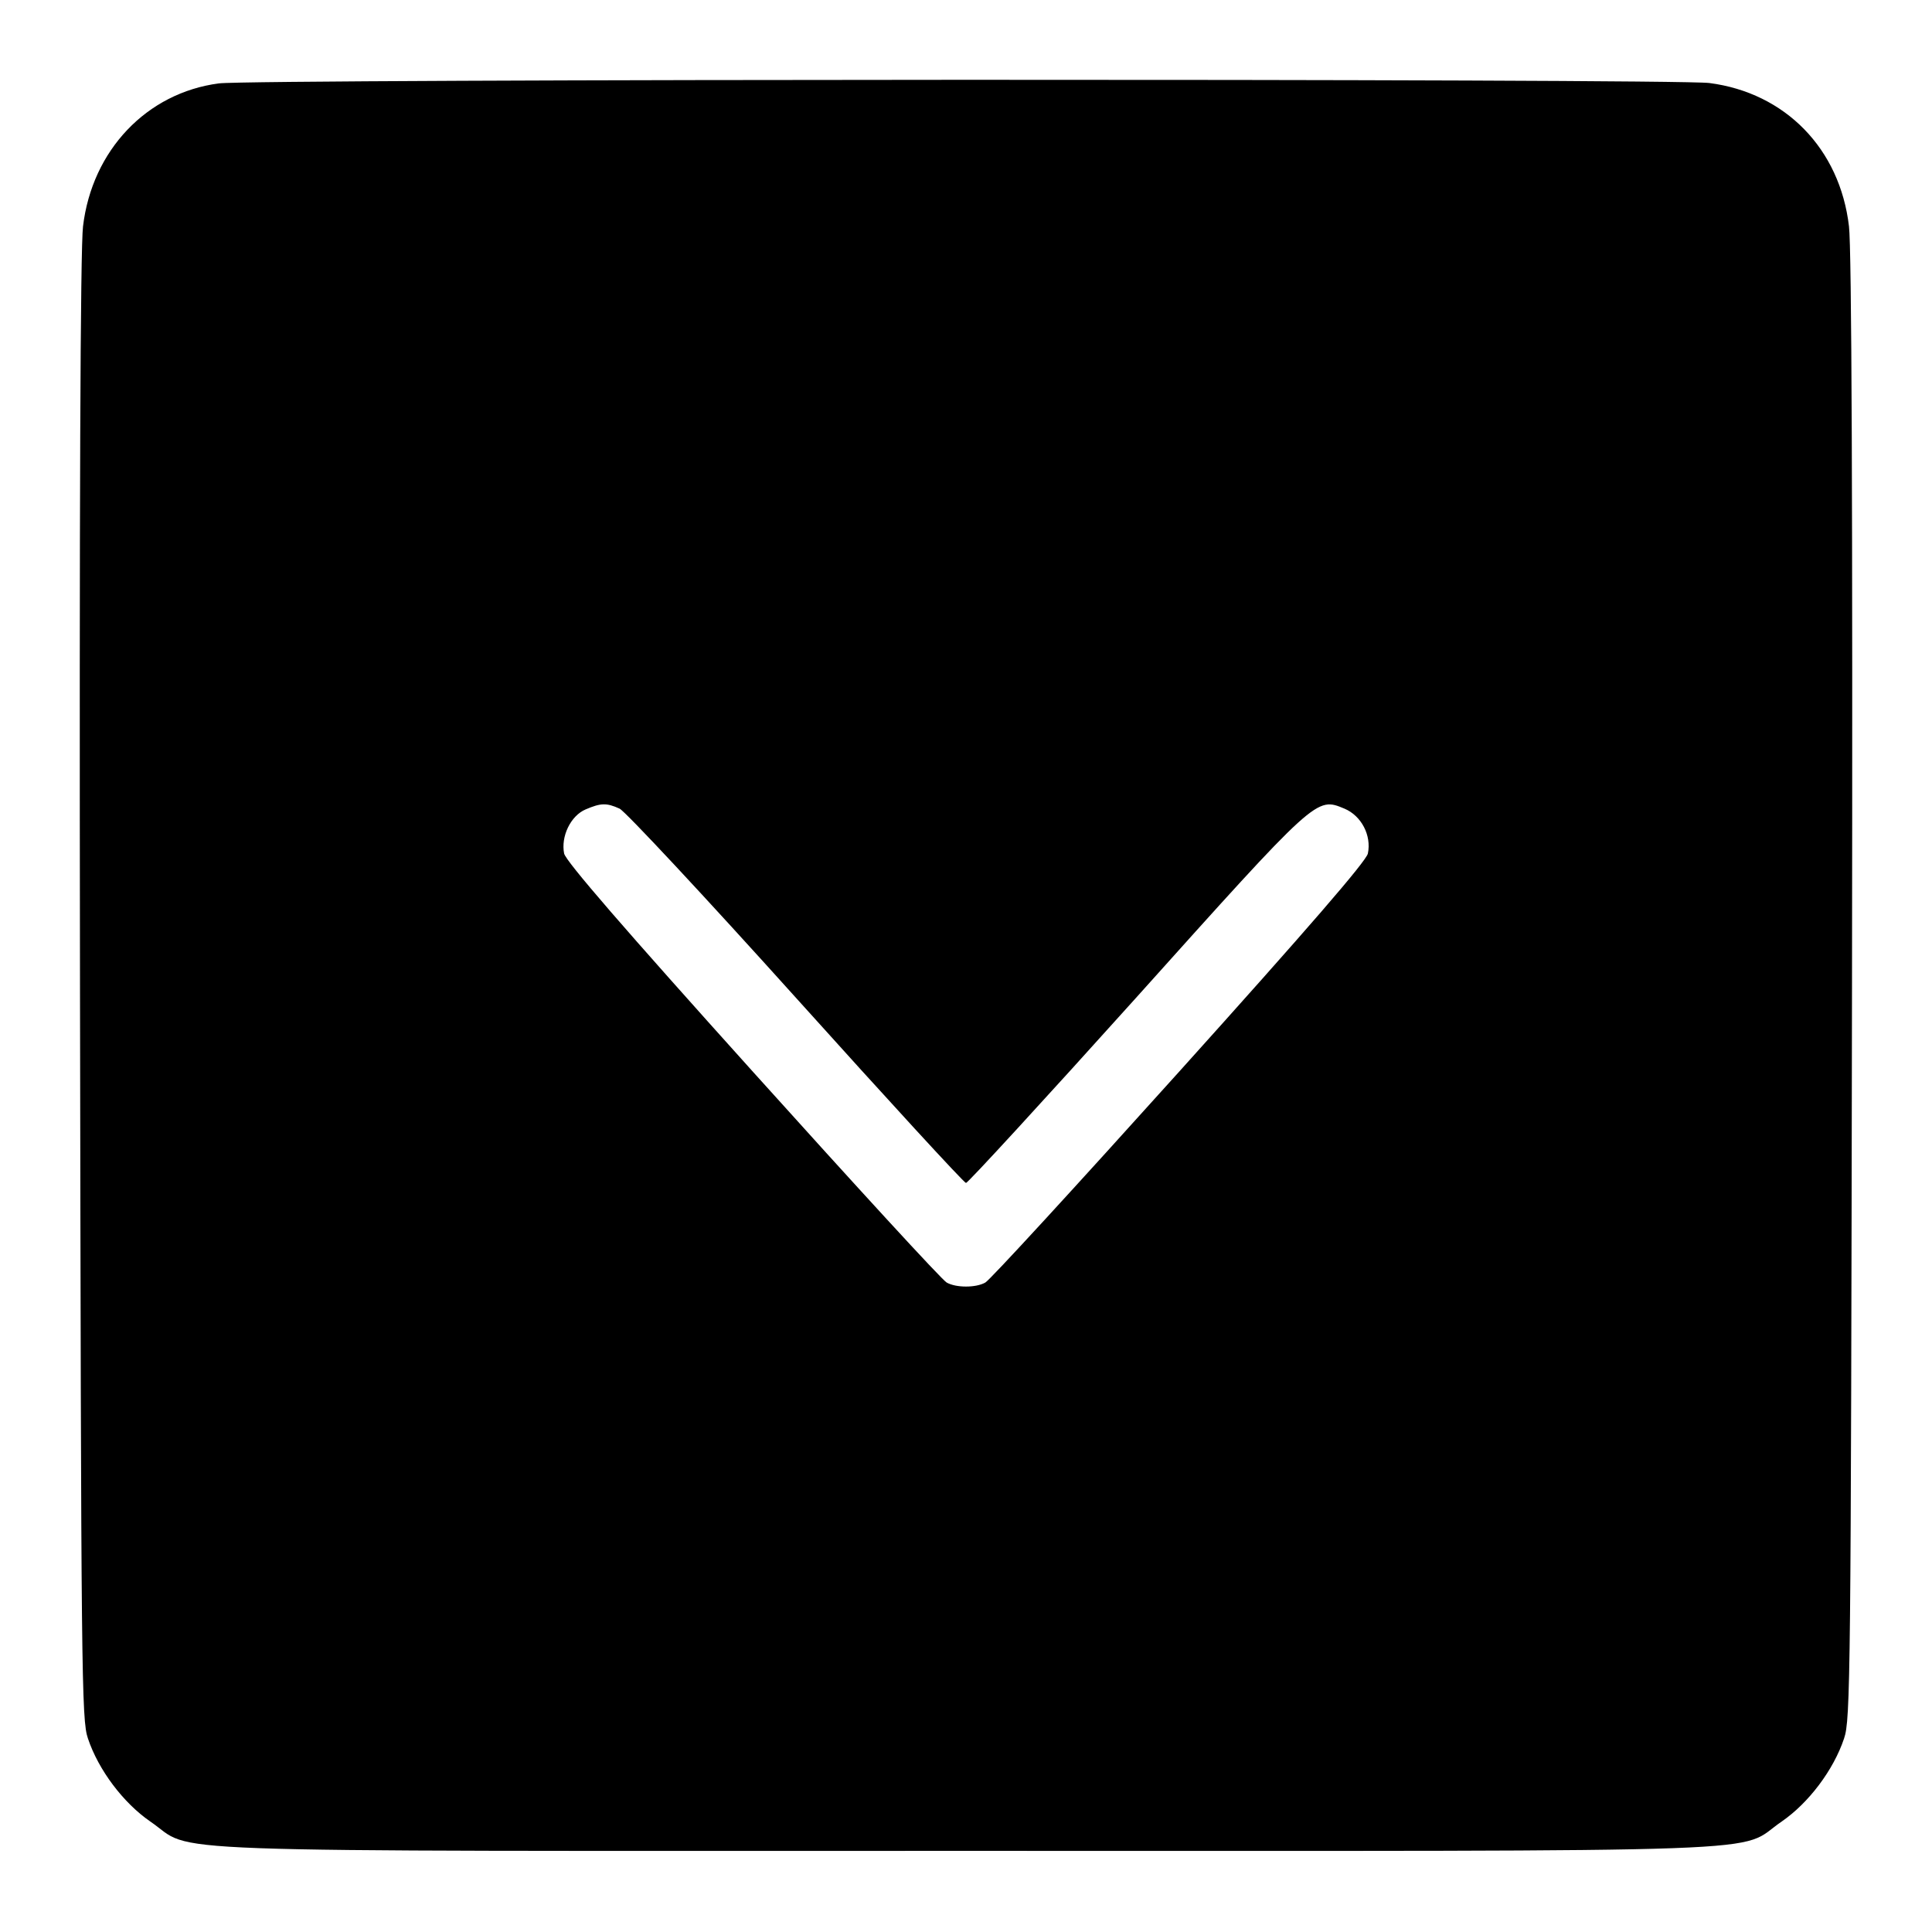
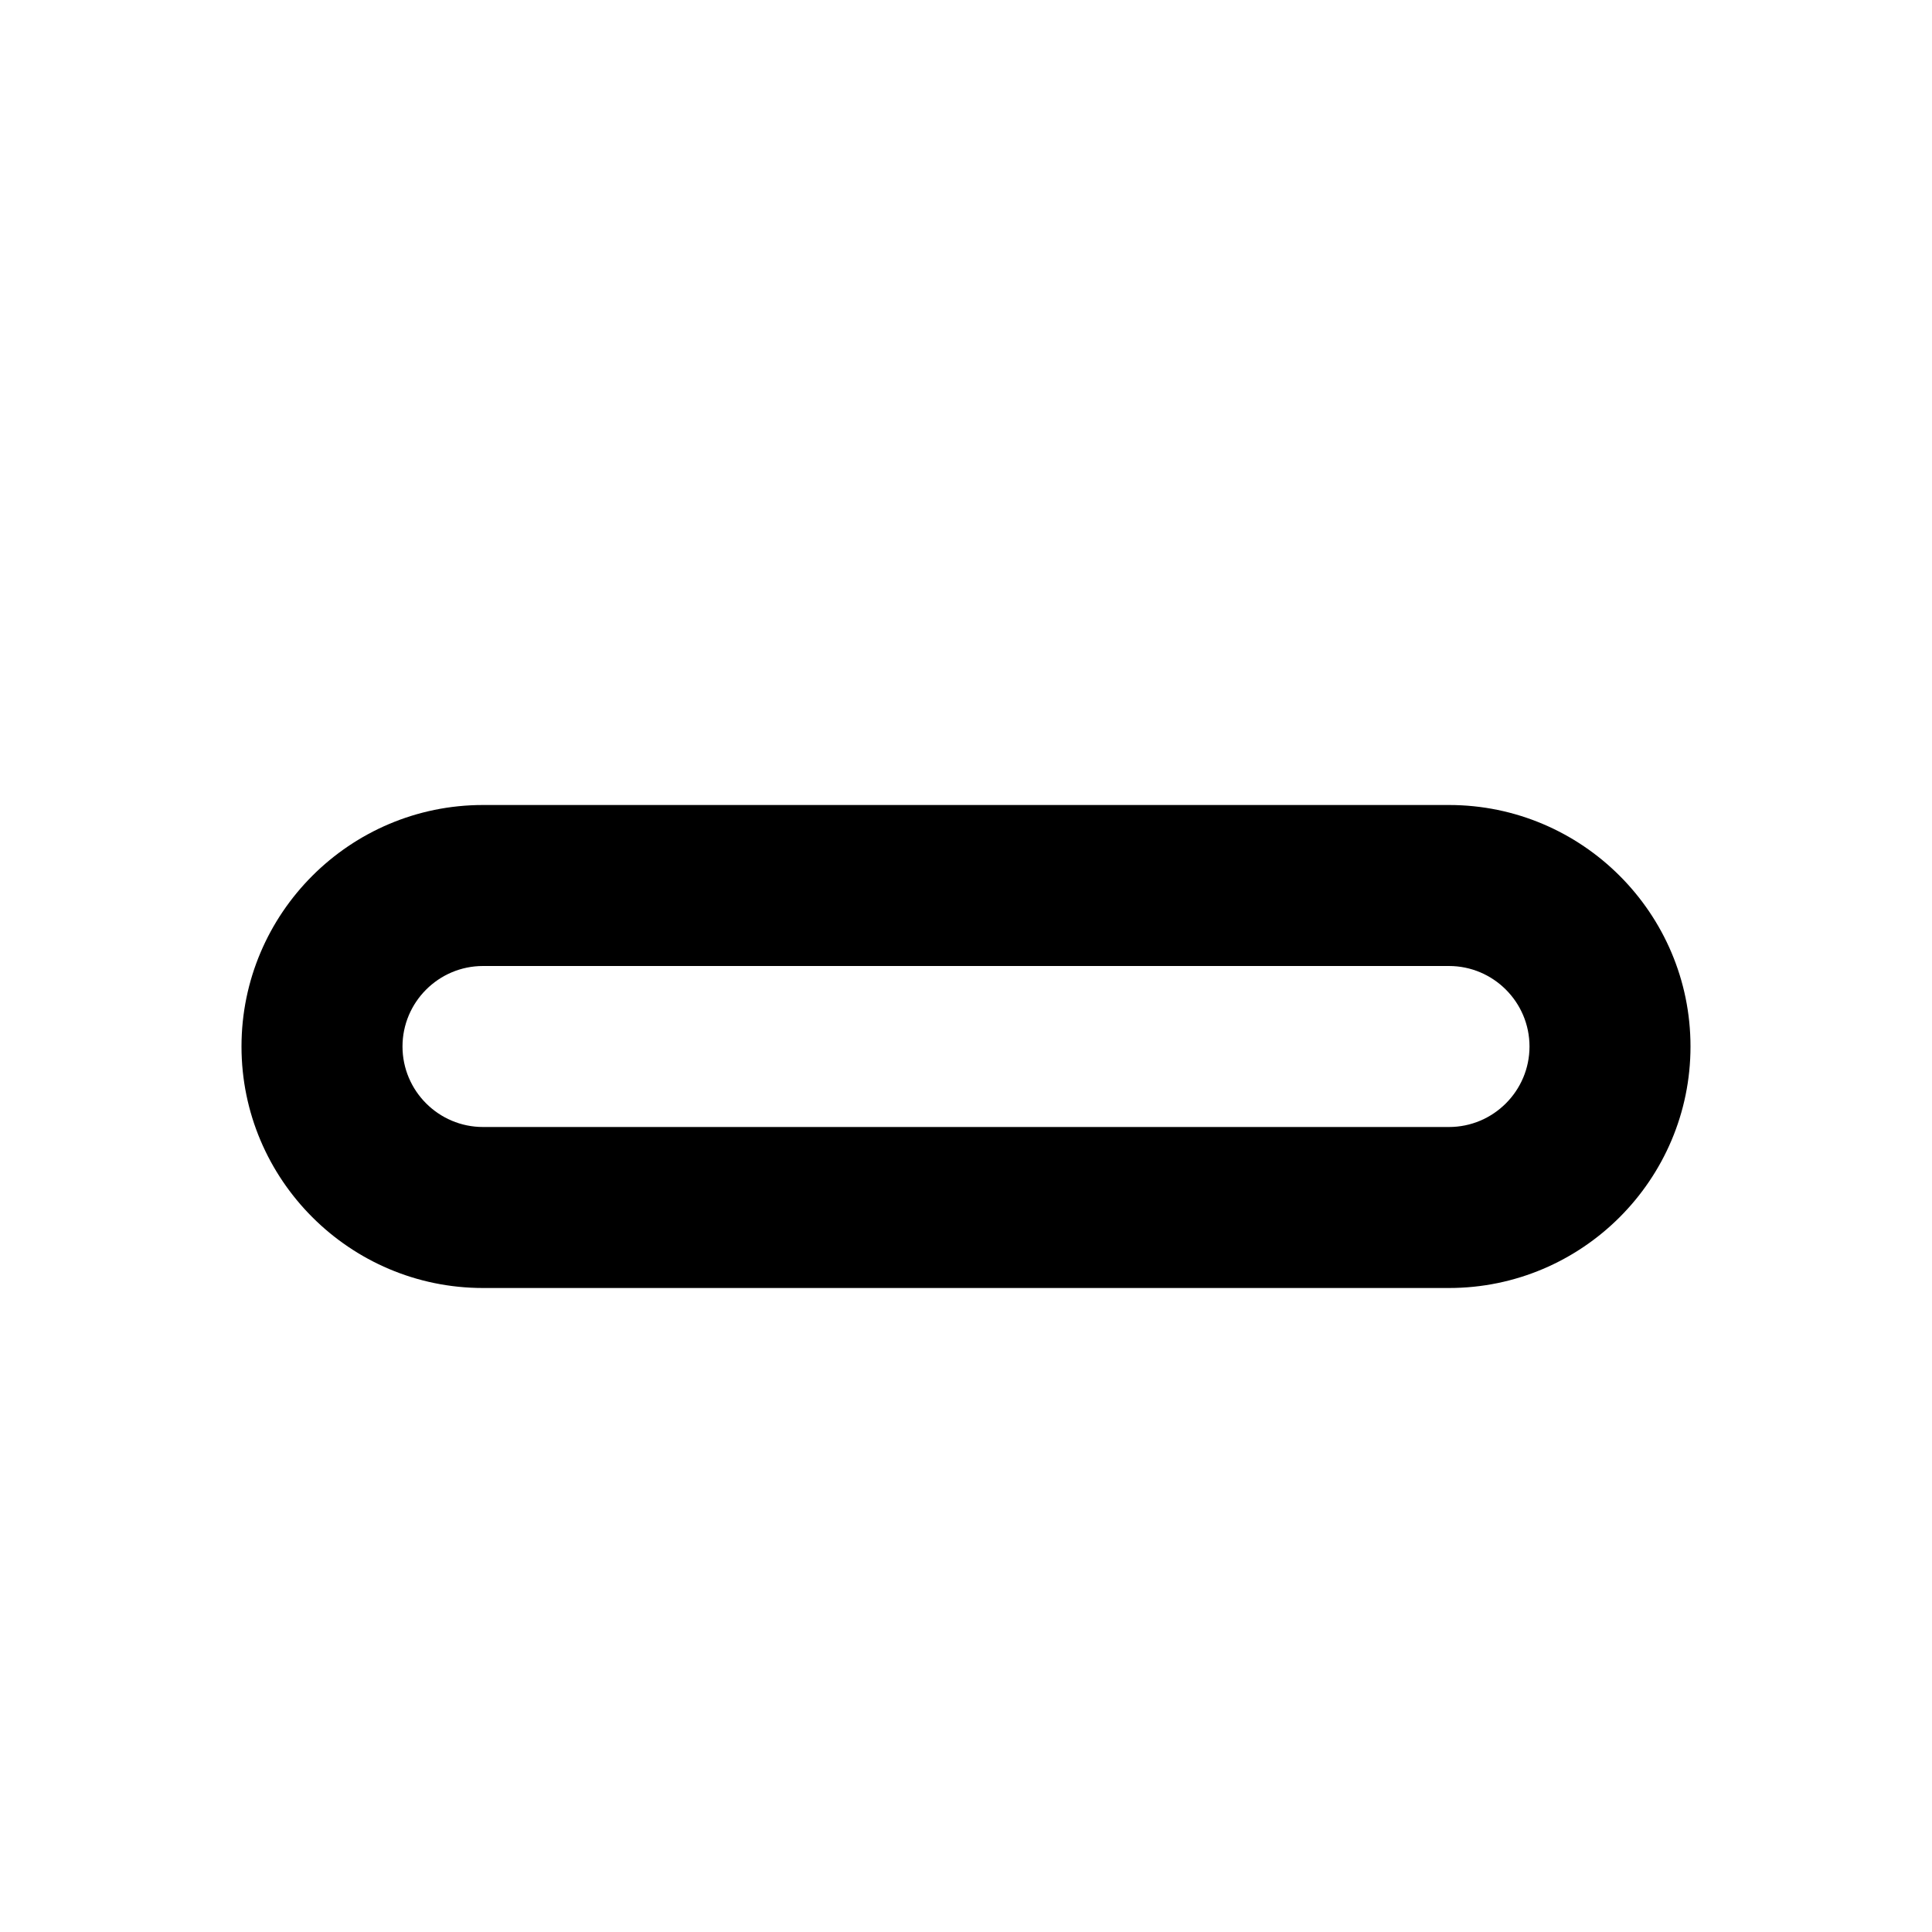
- <svg xmlns="http://www.w3.org/2000/svg" version="1.0" width="512pt" height="512pt" viewBox="0 0 512 512" preserveAspectRatio="xMidYMid meet">
-   <g transform="translate(0,512) scale(0.1,-0.1)" fill="#000000" stroke="none">
-     <path d="M580 4899 c-191 -25 -336 -177 -360 -379 -7 -56 -10 -744 -8 -2020 3 -1825 4 -1938 21 -1987 28 -84 94 -171 165 -220 125 -85 -74 -78 2162 -78 2236 0 2037 -7 2162 78 71 49 137 136 165 220 17 49 18 162 21 1987 2 1276 -1 1964 -8 2020 -24 206 -169 354 -370 380 -93 12 -3857 11 -3950 -1z m1062 -1922 c15 -7 225 -232 468 -502 242 -269 445 -490 450 -490 5 0 208 221 450 490 482 537 478 533 553 502 45 -19 72 -71 62 -119 -5 -21 -158 -198 -501 -579 -271 -301 -502 -553 -513 -558 -25 -14 -77 -14 -102 0 -11 5 -242 257 -513 558 -343 381 -496 558 -501 579 -9 45 17 100 57 117 40 17 55 18 90 2z" />
+ <svg xmlns="http://www.w3.org/2000/svg" baseProfile="tiny" height="24px" id="Layer_1" version="1.2" viewBox="0 0 24 24" width="24px" xml:space="preserve">
+   <g>
+     <g>
+       <path d="M18,16H6c-1.654,0-3-1.346-3-3c0-1.654,1.346-3,3-3h12c1.654,0,3,1.346,3,3C21,14.654,19.654,16,18,16z M6,12    c-0.551,0-1,0.449-1,1s0.449,1,1,1h12c0.551,0,1-0.449,1-1s-0.449-1-1-1H6z" />
+     </g>
  </g>
</svg>
